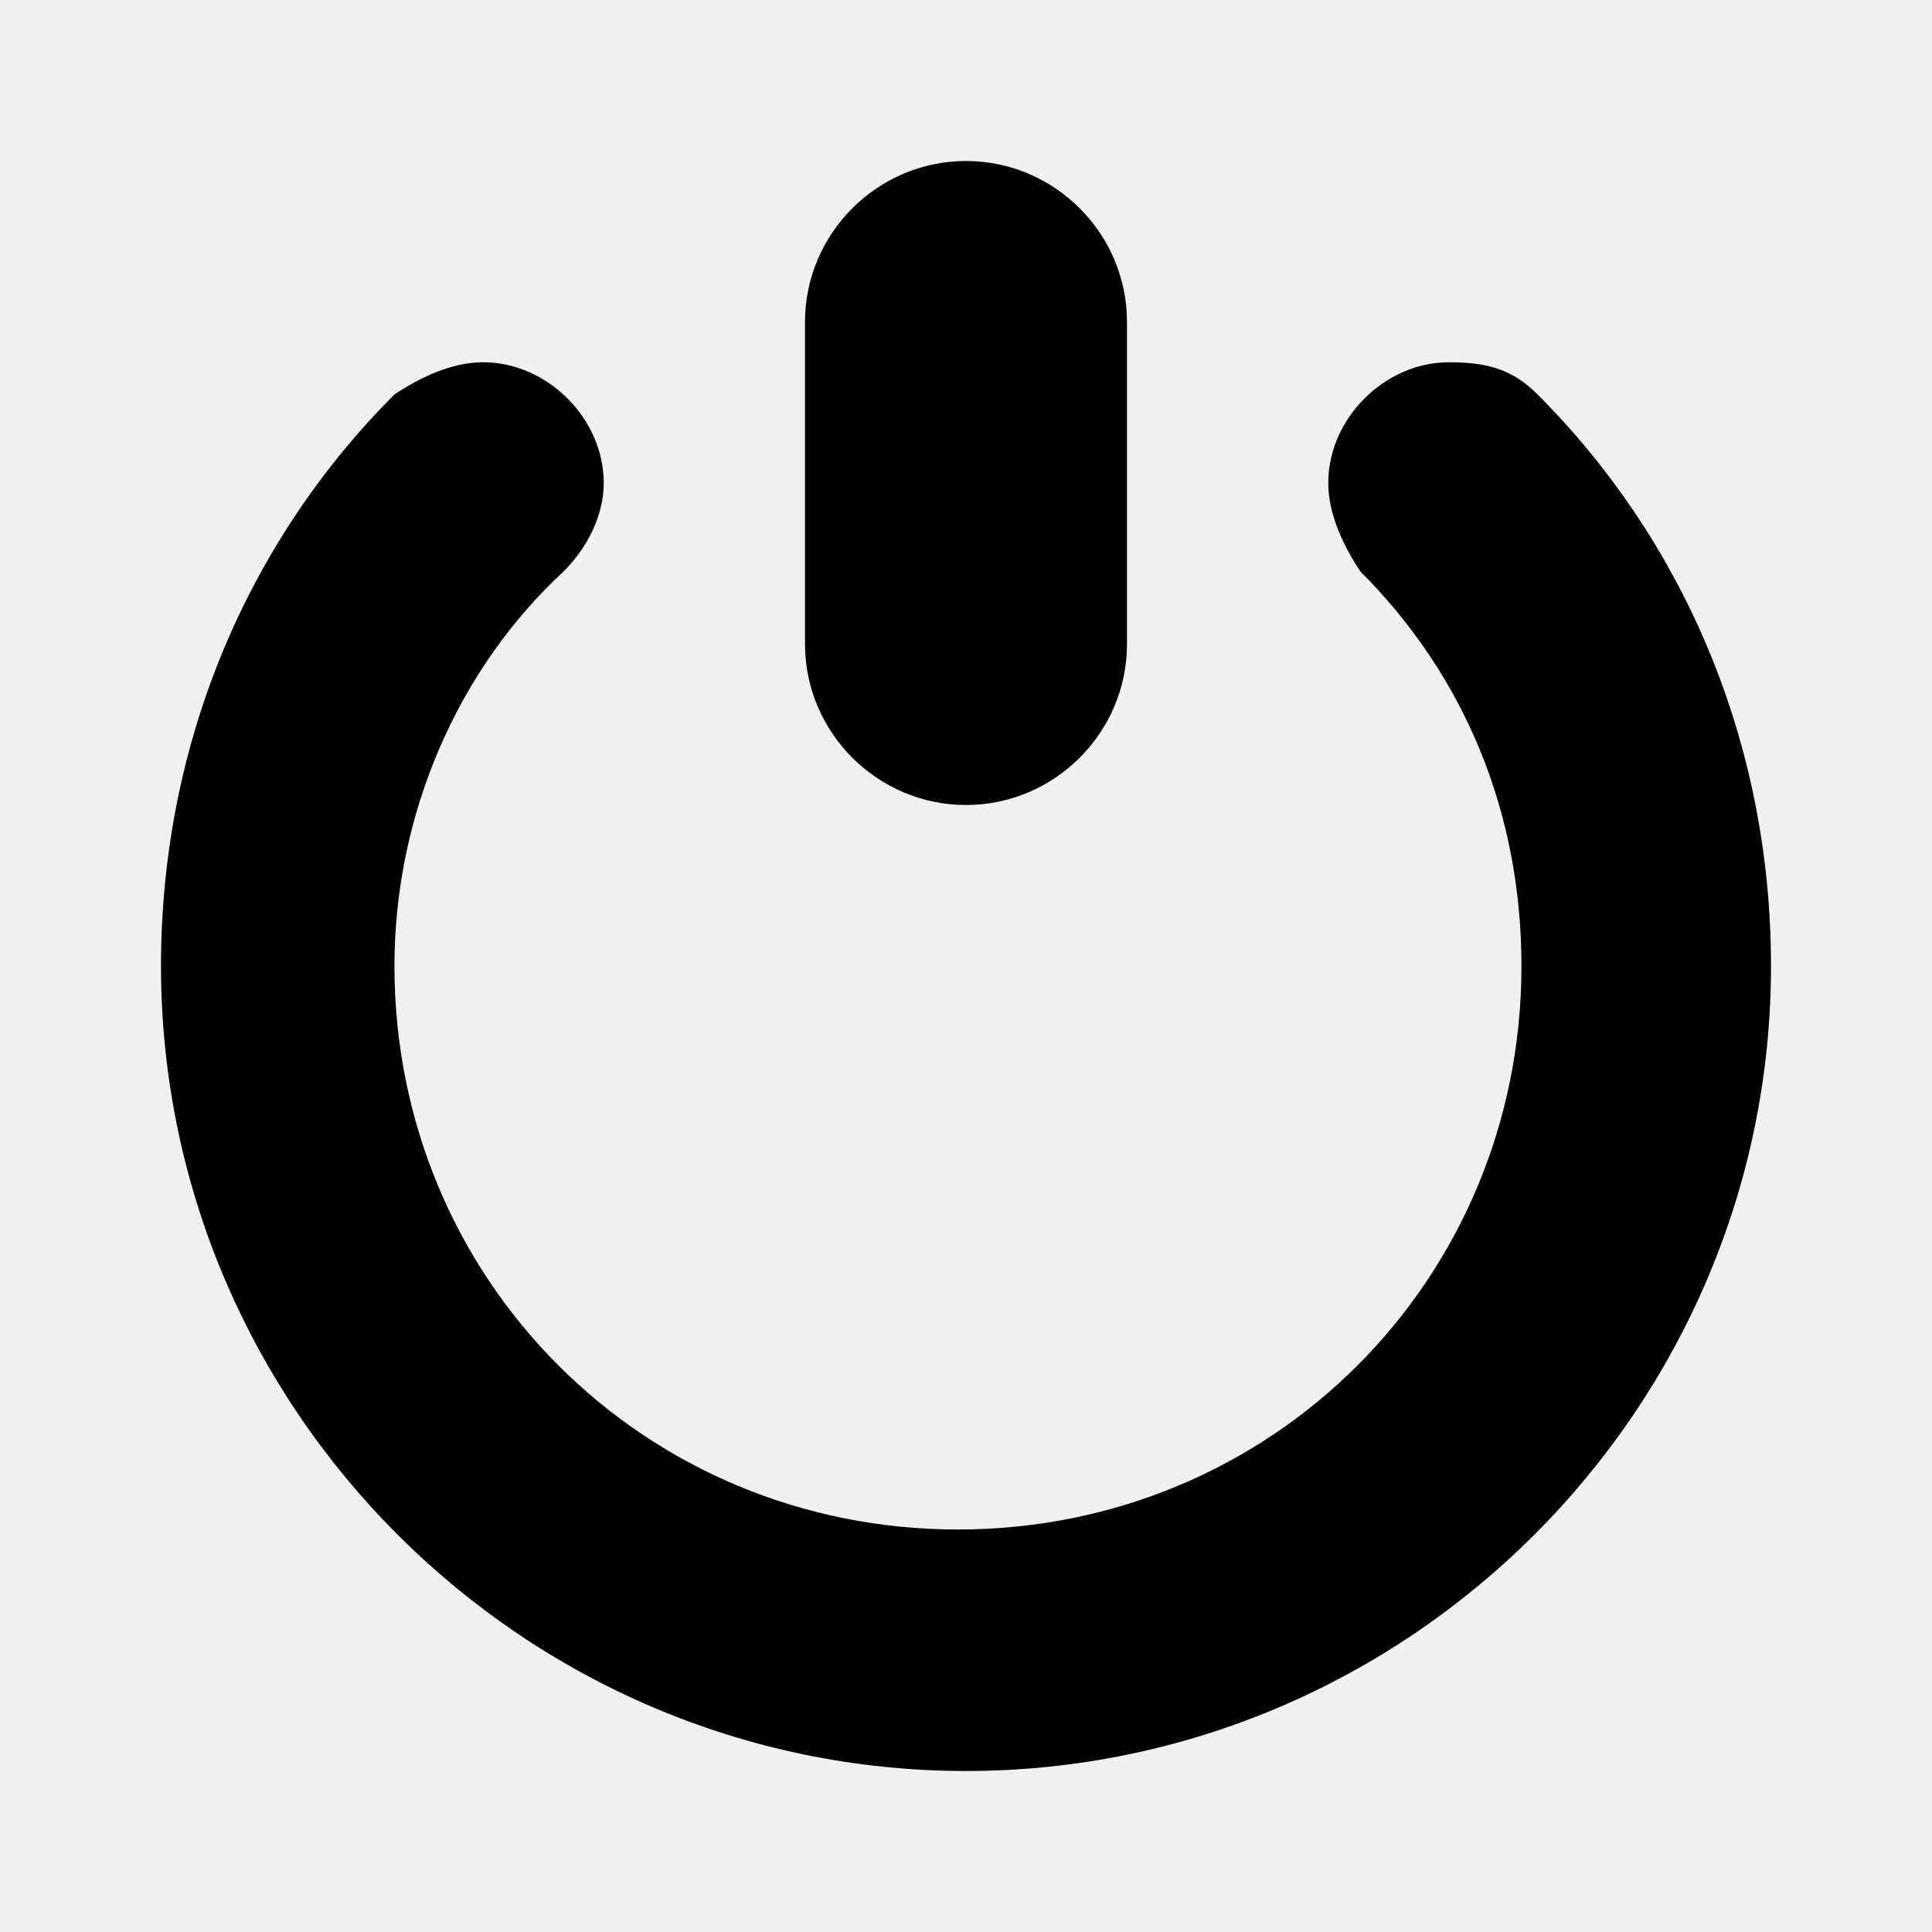
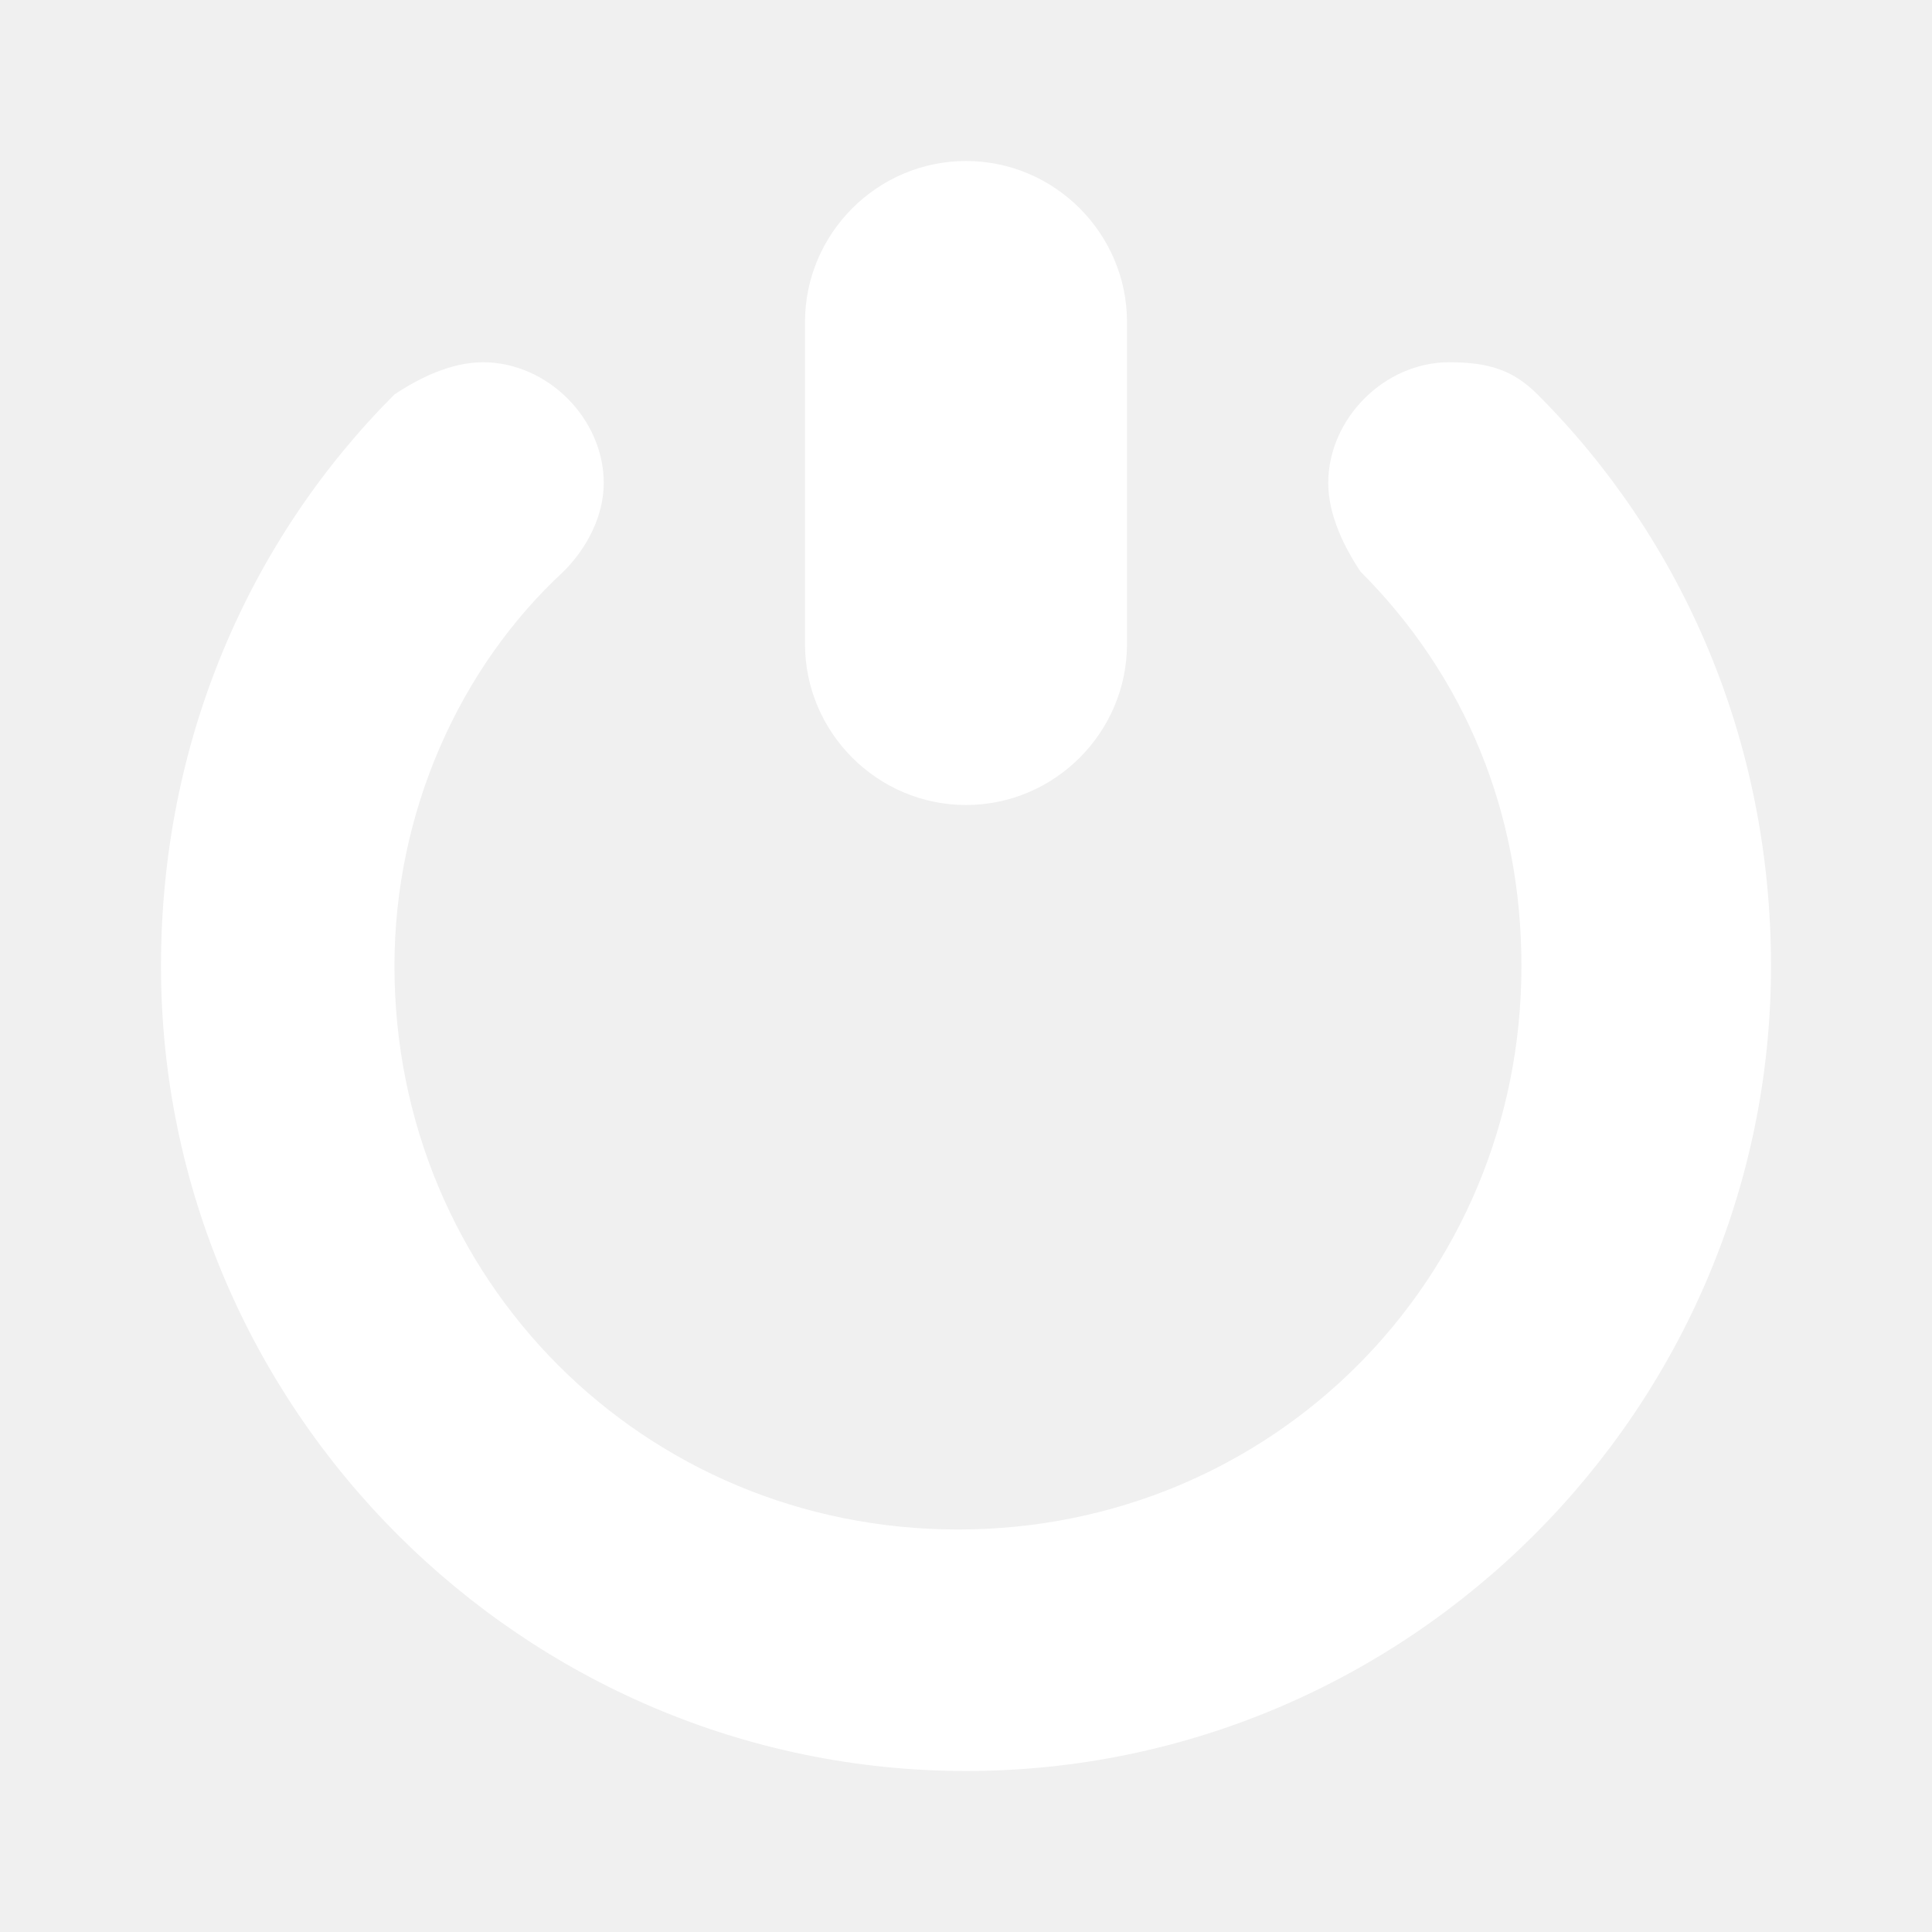
- <svg xmlns="http://www.w3.org/2000/svg" style="enable-background:new 0 0 24 24;" version="1.1" viewBox="0 0 24 24" xml:space="preserve">
-   <g id="info" />
-   <g id="icons">
-     <g id="exit2">
-       <path d="M12,10c1.1,0,2-0.9,2-2V4c0-1.1-0.9-2-2-2s-2,0.9-2,2v4C10,9.1,10.9,10,12,10z" />
-       <path d="M19.1,4.9L19.1,4.9c-0.3-0.3-0.6-0.4-1.1-0.4c-0.8,0-1.5,0.7-1.5,1.5c0,0.4,0.2,0.8,0.4,1.1l0,0c0,0,0,0,0,0c0,0,0,0,0,0    c1.3,1.3,2,3,2,4.9c0,3.9-3.1,7-7,7s-7-3.1-7-7c0-1.9,0.8-3.7,2.1-4.9l0,0C7.3,6.8,7.5,6.4,7.5,6c0-0.8-0.7-1.5-1.5-1.5    c-0.4,0-0.8,0.2-1.1,0.4l0,0C3.1,6.7,2,9.2,2,12c0,5.5,4.5,10,10,10s10-4.5,10-10C22,9.2,20.9,6.7,19.1,4.9z" />
+ <svg xmlns="http://www.w3.org/2000/svg" style="enable-background:new 0 0 24 24;" version="1.1" xml:space="preserve" width="24" height="24">
+   <rect id="backgroundrect" width="100%" height="100%" x="0" y="0" fill="none" stroke="none" />
+   <g class="currentLayer" style="">
+     <g id="info" />
+     <g id="icons" class="selected" fill="#ffffff" fill-opacity="1">
+       <g id="exit2" fill="#ffffff" fill-opacity="1">
+         <path d="M12,10c1.1,0,2-0.9,2-2V4c0-1.1-0.9-2-2-2s-2,0.9-2,2v4C10,9.1,10.9,10,12,10z" id="svg_1" fill="#ffffff" fill-opacity="1" />
+         <path d="M19.1,4.9L19.1,4.9c-0.3-0.3-0.6-0.4-1.1-0.4c-0.8,0-1.5,0.7-1.5,1.5c0,0.4,0.2,0.8,0.4,1.1l0,0c0,0,0,0,0,0c0,0,0,0,0,0    c1.3,1.3,2,3,2,4.9c0,3.9-3.1,7-7,7s-7-3.1-7-7c0-1.9,0.8-3.7,2.1-4.9l0,0C7.3,6.8,7.5,6.4,7.5,6c0-0.8-0.7-1.5-1.5-1.5    c-0.4,0-0.8,0.2-1.1,0.4l0,0C3.1,6.7,2,9.2,2,12c0,5.5,4.5,10,10,10s10-4.5,10-10C22,9.2,20.9,6.7,19.1,4.9z" id="svg_2" fill="#ffffff" fill-opacity="1" />
+       </g>
    </g>
  </g>
</svg>
